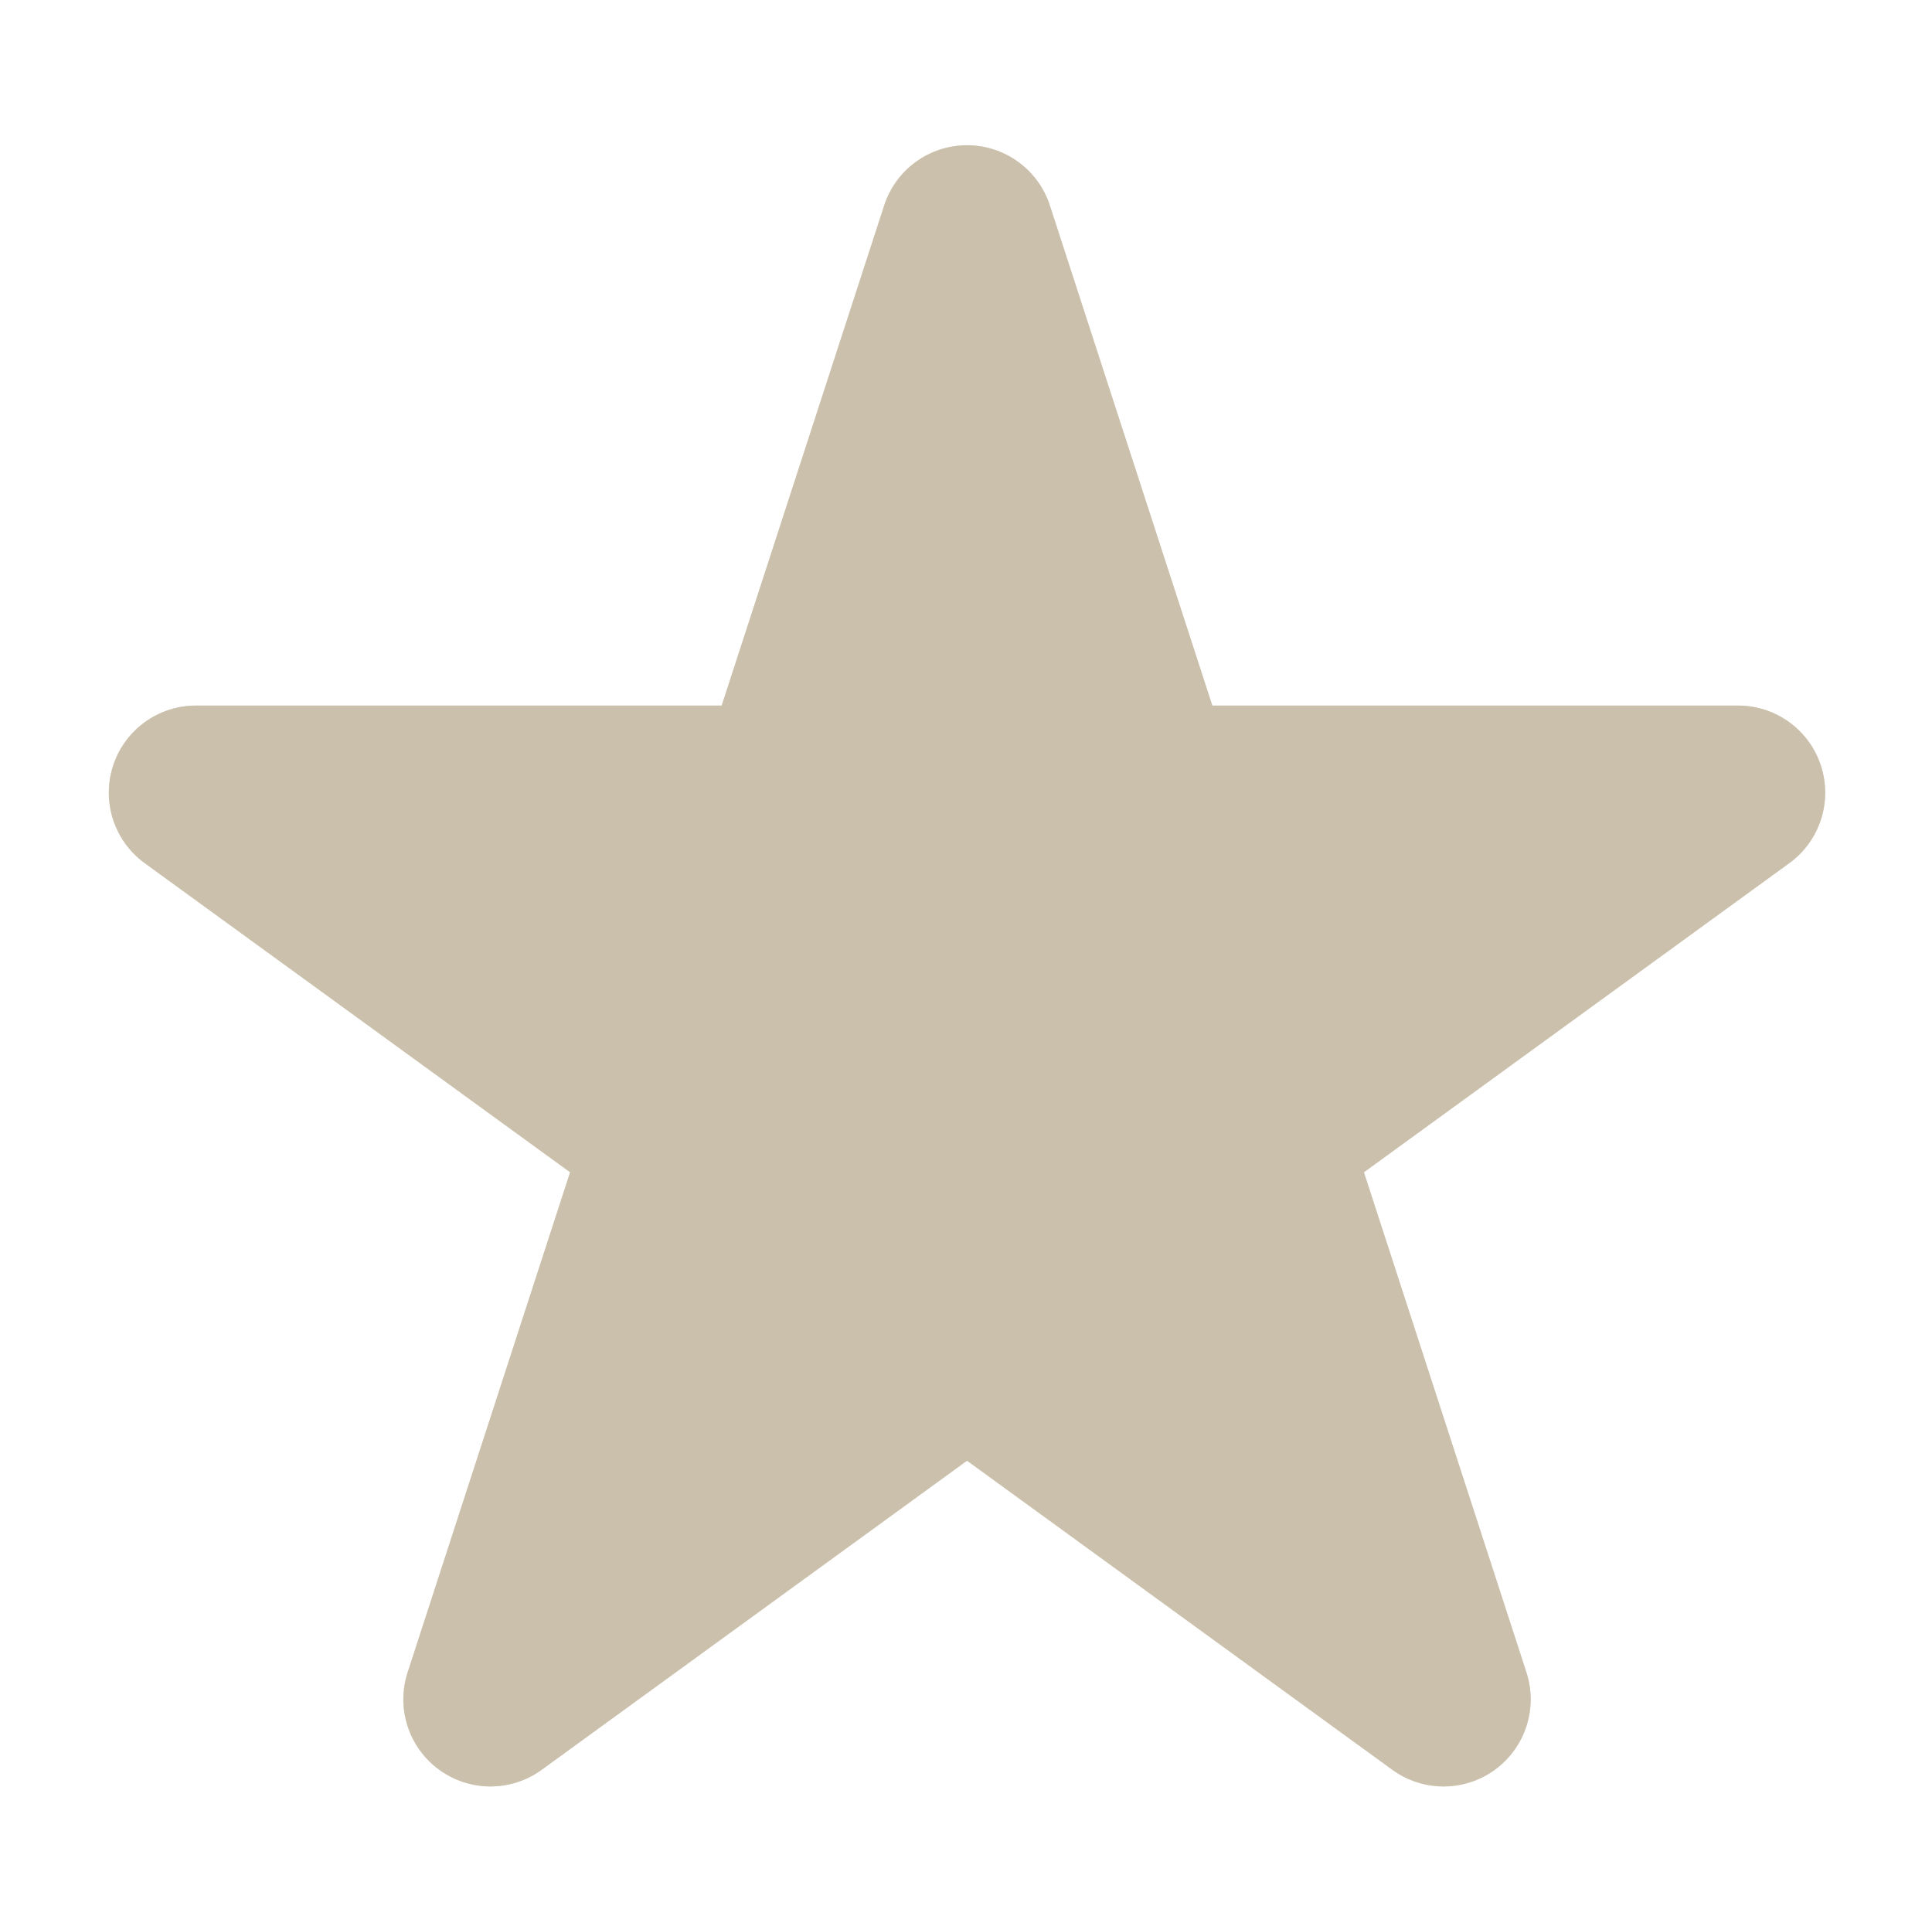
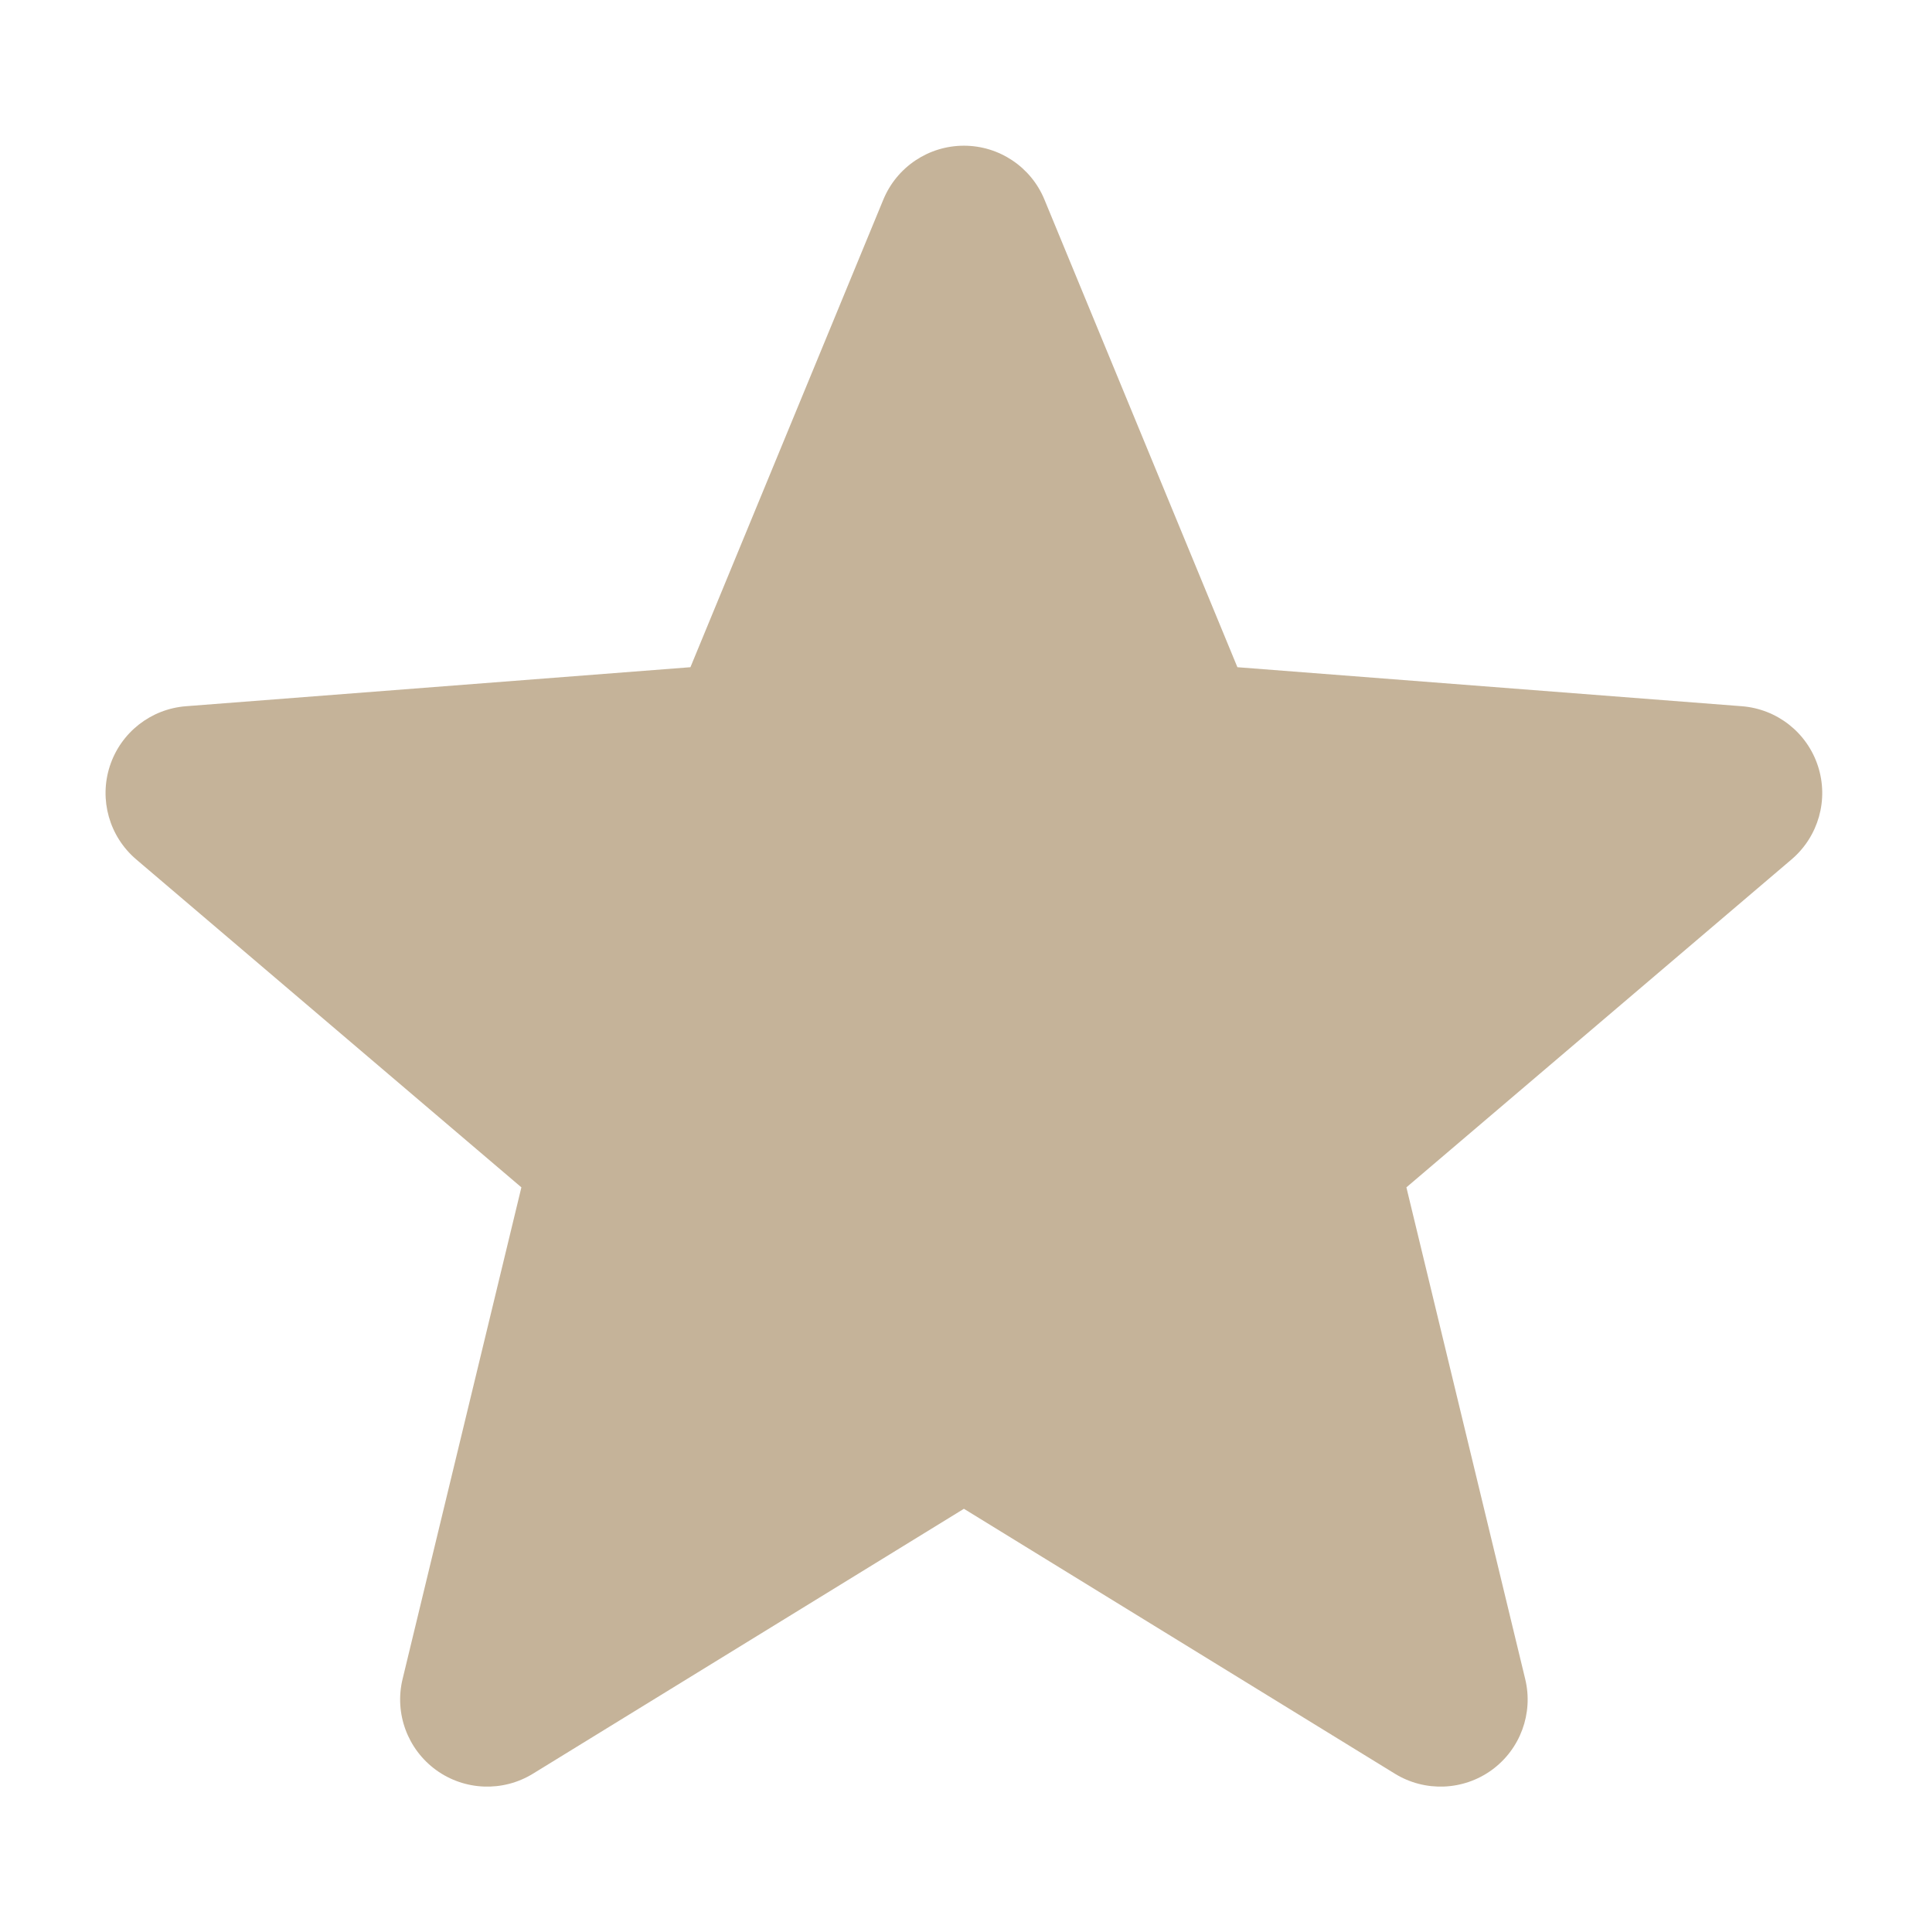
- <svg xmlns="http://www.w3.org/2000/svg" width="100%" height="100%" viewBox="0 0 662 661" version="1.1" xml:space="preserve" style="fill-rule:evenodd;clip-rule:evenodd;stroke-linejoin:round;stroke-miterlimit:2;">
-   <g transform="matrix(1,0,0,1,-2196,-1227)">
-     <g id="Stern-umgewandelt" transform="matrix(0.999202,0,0,0.999202,857.92,1.38087)">
+ <svg xmlns="http://www.w3.org/2000/svg" width="100%" height="100%" viewBox="0 0 661 662" version="1.1" xml:space="preserve" style="fill-rule:evenodd;clip-rule:evenodd;stroke-linejoin:round;stroke-miterlimit:2;">
+   <g transform="matrix(1,0,0,1,-2058,-1224)">
+     <g id="favstern_leer" transform="matrix(0.999202,0,0,0.999202,719.069,-1.45377)">
      <rect x="1340" y="1227" width="661" height="661" style="fill:none;" />
-       <clipPath id="_clip1">
-         <rect x="1340" y="1227" width="661" height="661" />
-       </clipPath>
-       <g clip-path="url(#_clip1)">
-         <g>
-           <g transform="matrix(1.66406,0,0,1.66406,-1398.26,-1344.58)">
-             <path d="M1861.37,1587.45C1861.37,1587.45 1894.85,1690.5 1894.85,1690.5L2003.2,1690.5C2010.98,1690.5 2017.87,1695.51 2020.27,1702.9C2022.68,1710.3 2020.04,1718.4 2013.75,1722.97C2013.75,1722.97 1926.09,1786.66 1926.09,1786.66L1959.58,1889.71C1961.98,1897.1 1959.35,1905.21 1953.06,1909.78C1946.77,1914.35 1938.25,1914.35 1931.95,1909.78C1931.95,1909.78 1844.3,1846.09 1844.3,1846.09L1756.64,1909.78C1750.35,1914.35 1741.83,1914.35 1735.54,1909.78C1729.25,1905.21 1726.61,1897.1 1729.02,1889.71C1729.02,1889.71 1762.5,1786.66 1762.5,1786.66L1674.84,1722.97C1668.55,1718.4 1665.92,1710.3 1668.32,1702.9C1670.72,1695.51 1677.62,1690.5 1685.39,1690.5C1685.39,1690.5 1793.74,1690.5 1793.74,1690.5L1827.23,1587.45C1829.63,1580.06 1836.52,1575.05 1844.3,1575.05C1852.07,1575.05 1858.97,1580.06 1861.37,1587.45Z" fill="rgba(194,180,156,0.6)" />
-             <path d="M1861.37,1587.45C1861.37,1587.45 1894.85,1690.5 1894.85,1690.5L2003.2,1690.5C2010.98,1690.5 2017.87,1695.51 2020.27,1702.9C2022.68,1710.3 2020.04,1718.4 2013.75,1722.97C2013.75,1722.97 1926.09,1786.66 1926.09,1786.66L1959.58,1889.71C1961.98,1897.1 1959.35,1905.21 1953.06,1909.78C1946.77,1914.35 1938.25,1914.35 1931.95,1909.78C1931.95,1909.78 1844.3,1846.09 1844.3,1846.09L1756.64,1909.78C1750.35,1914.35 1741.83,1914.35 1735.54,1909.78C1729.25,1905.21 1726.61,1897.1 1729.02,1889.71C1729.02,1889.71 1762.5,1786.66 1762.5,1786.66L1674.84,1722.97C1668.55,1718.4 1665.92,1710.3 1668.32,1702.9C1670.72,1695.51 1677.62,1690.5 1685.39,1690.5C1685.39,1690.5 1793.74,1690.5 1793.74,1690.5L1827.23,1587.45C1829.63,1580.06 1836.52,1575.05 1844.3,1575.05C1852.07,1575.05 1858.97,1580.06 1861.37,1587.45Z" fill="rgba(194,180,156,0.6)" />
-           </g>
-         </g>
+       <g transform="matrix(1.66406,0,0,1.66406,-1398.53,-1344.58)">
+         <path d="M1860.89,1586.15L1900.65,1682.52L2004.58,1690.56C2011.83,1691.12 2018.03,1695.99 2020.27,1702.9C2022.52,1709.82 2020.37,1717.4 2014.84,1722.12L1935.47,1789.71L1959.95,1891.04C1961.66,1898.11 1958.94,1905.5 1953.06,1909.78C1947.17,1914.05 1939.3,1914.35 1933.11,1910.55L1844.3,1855.95L1755.49,1910.55C1749.3,1914.35 1741.42,1914.05 1735.54,1909.78C1729.66,1905.5 1726.93,1898.11 1728.64,1891.04L1753.12,1789.71L1673.75,1722.12C1668.22,1717.4 1666.07,1709.82 1668.32,1702.9C1670.57,1695.99 1676.76,1691.12 1684.01,1690.56L1787.95,1682.52L1827.7,1586.15C1830.48,1579.43 1837.03,1575.05 1844.3,1575.05C1851.57,1575.05 1858.12,1579.43 1860.89,1586.15Z" style="fill:rgb(197,179,153);" />
      </g>
    </g>
  </g>
</svg>
